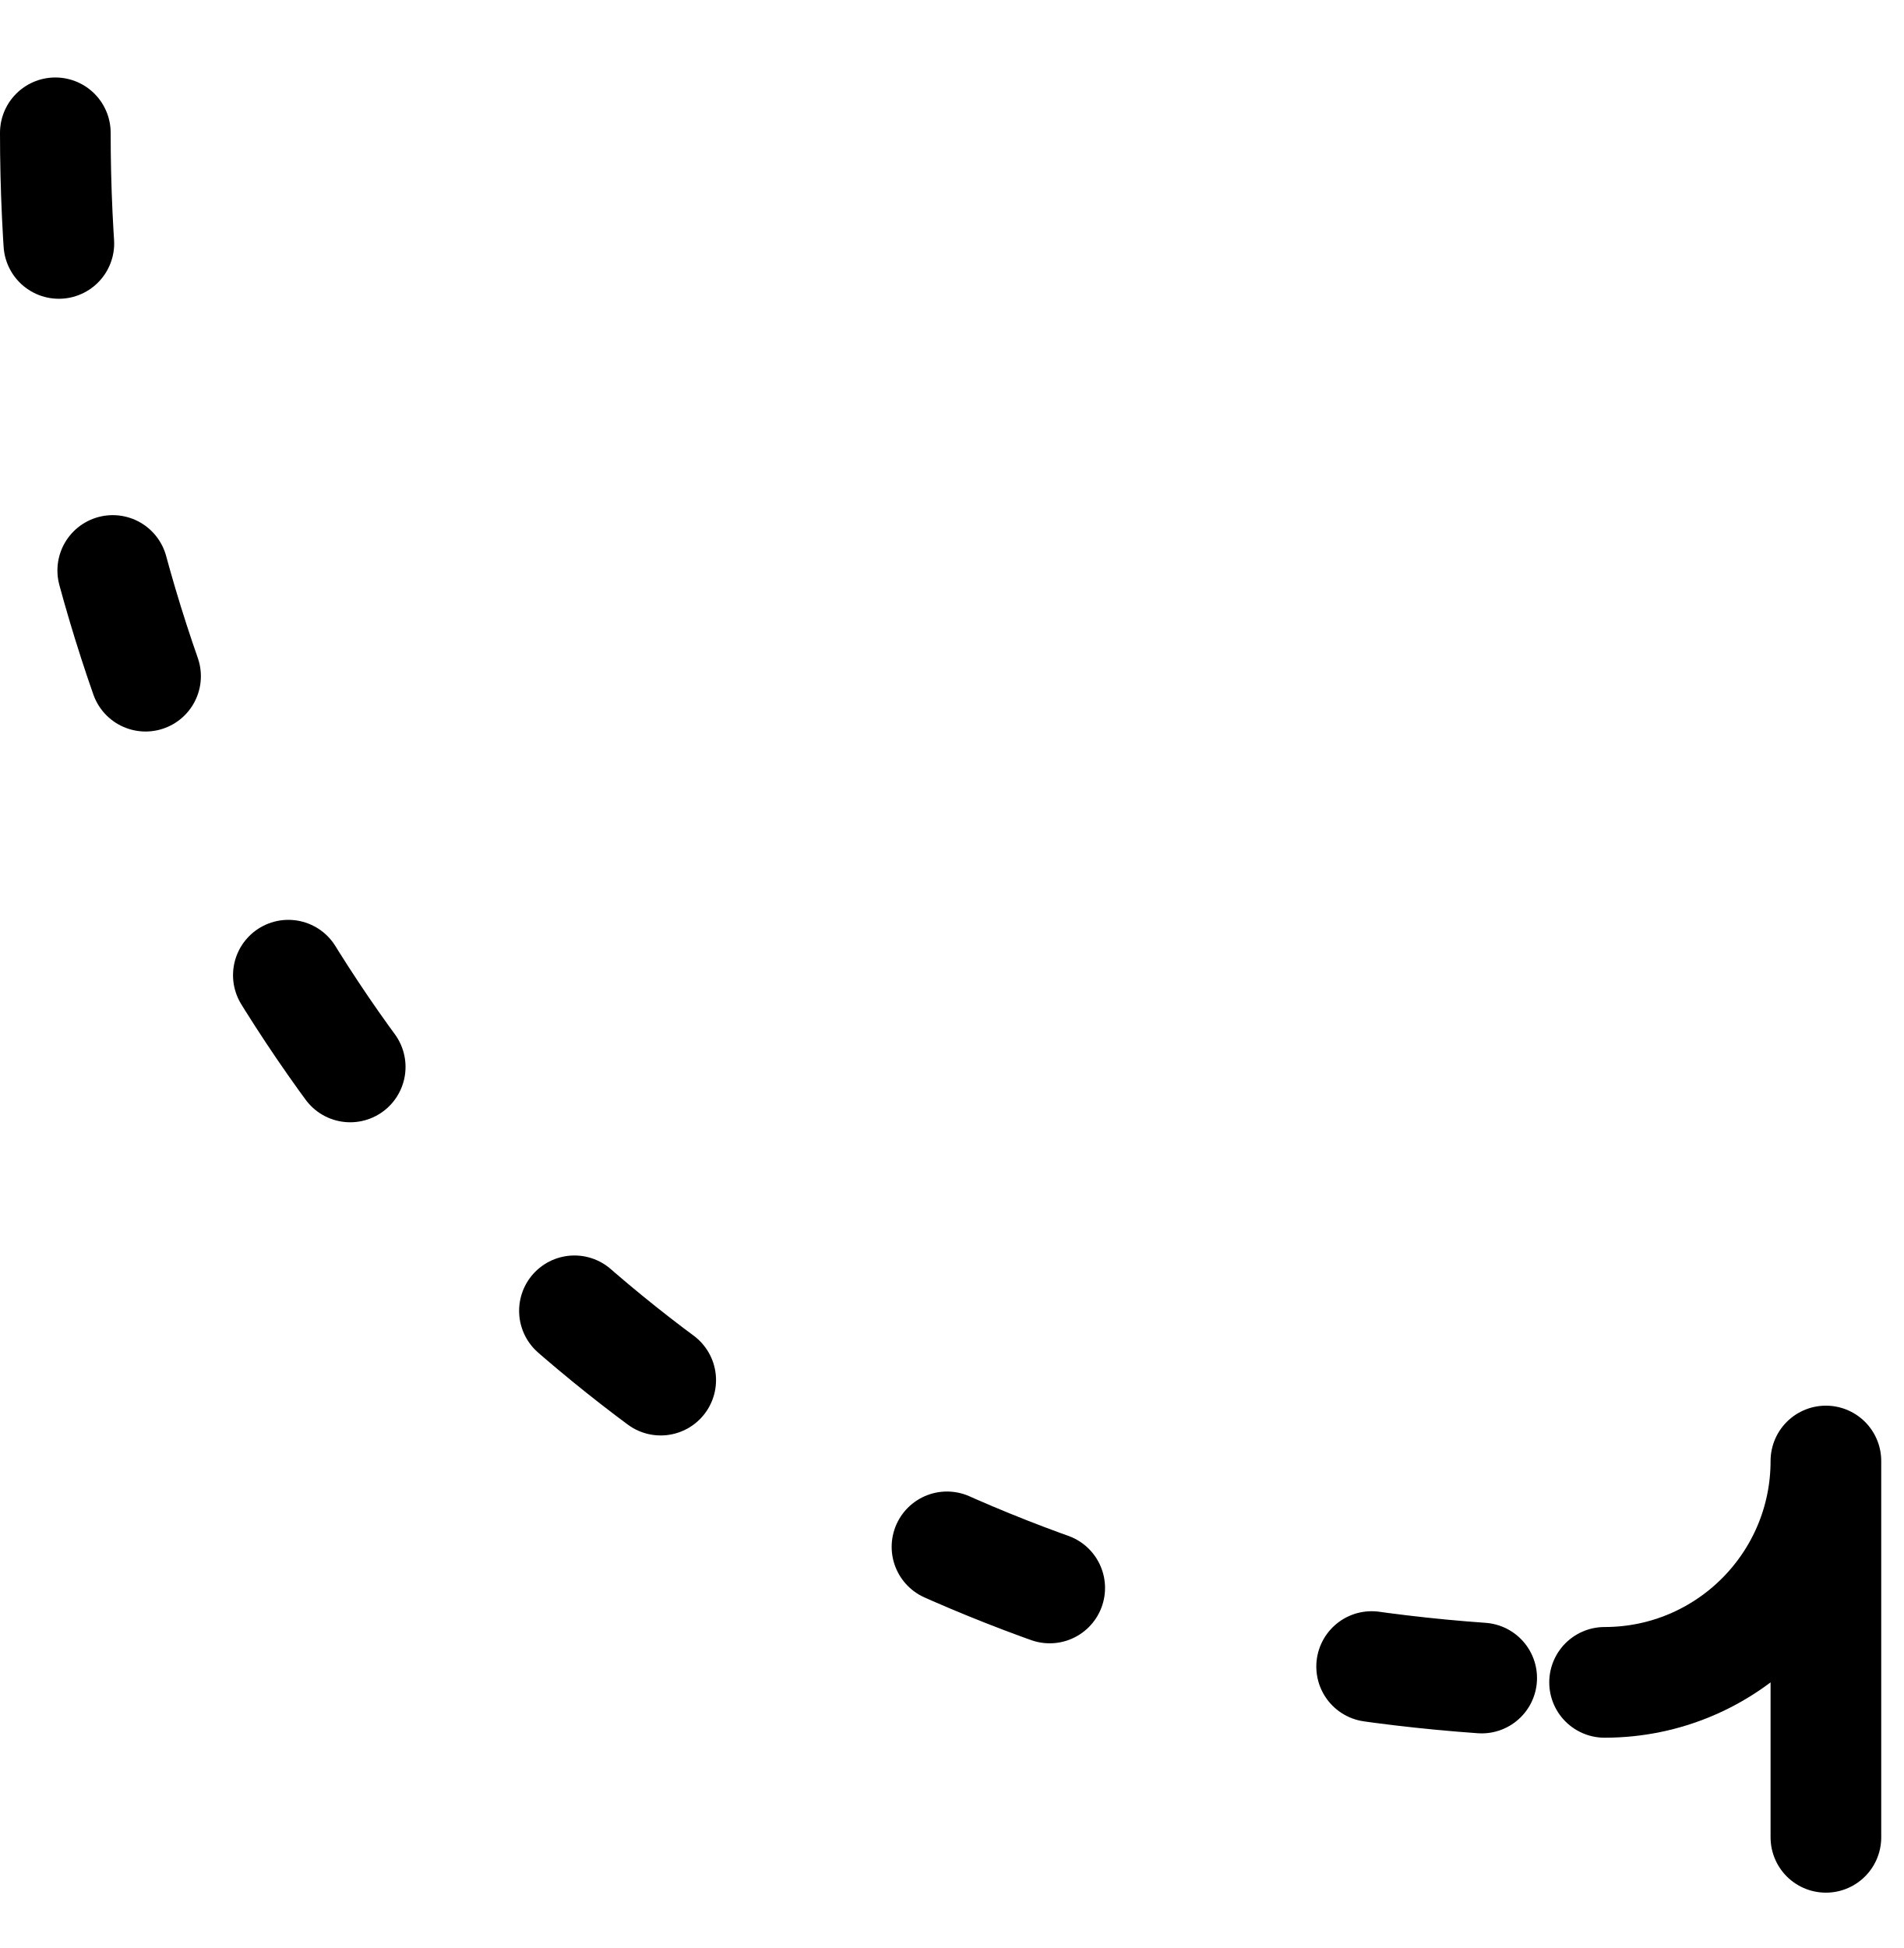
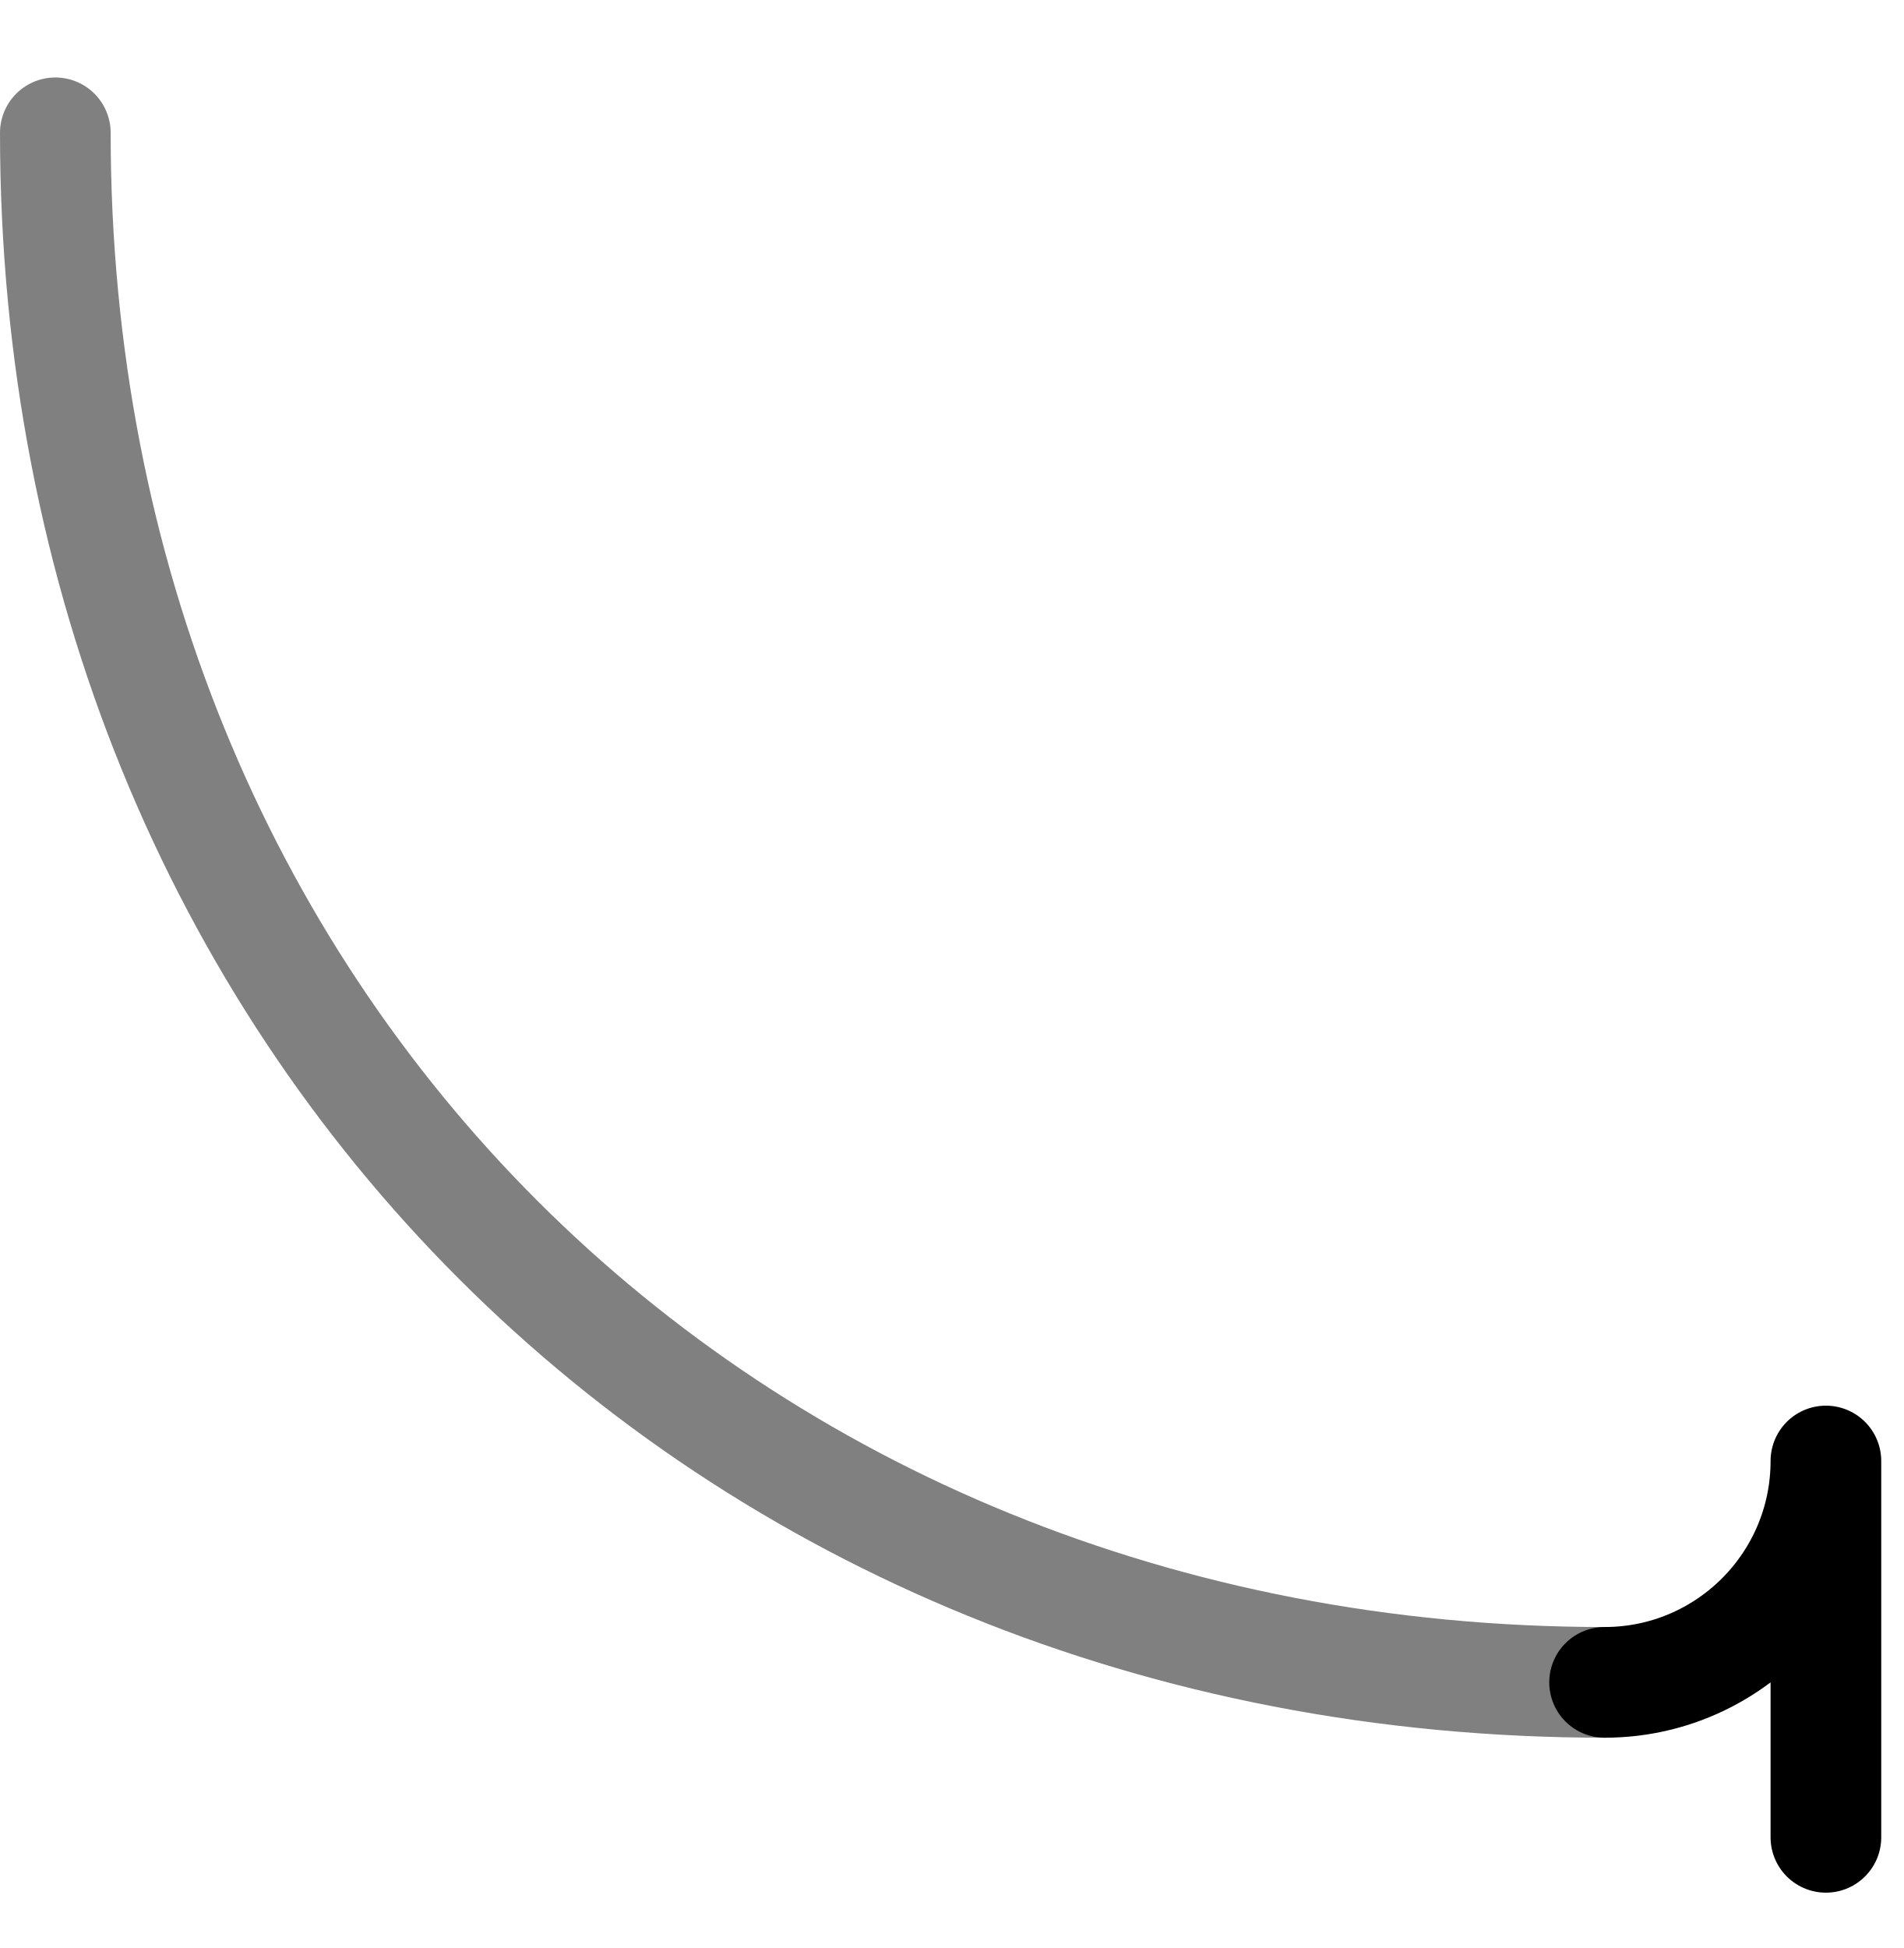
<svg xmlns="http://www.w3.org/2000/svg" viewBox="-439.5 -41 86 88" stroke-linejoin="round" stroke-linecap="round" stroke-width="5" stroke="#000000" fill="none" version="1.1" id="svg7" width="86" height="88">
  <defs id="defs7" />
  <g id="g7">
    <g id="g6">
      <g id="g5">
        <g id="g3">
-           <path d="m -437,-35 c 0,40 30,70 70,70" id="path2" style="stroke-dasharray:5,15;stroke-dashoffset:0" />
+           <path d="m -437,-35 c 0,40 30,70 70,70" id="path2" style="fill:none;stroke-dasharray:none;stroke-dashoffset:0;stroke:#808080;stroke-opacity:1" />
          <path d="m -367,35 a 10,10 0 0 0 10,-10 v 17" id="path3" />
        </g>
      </g>
    </g>
  </g>
</svg>
